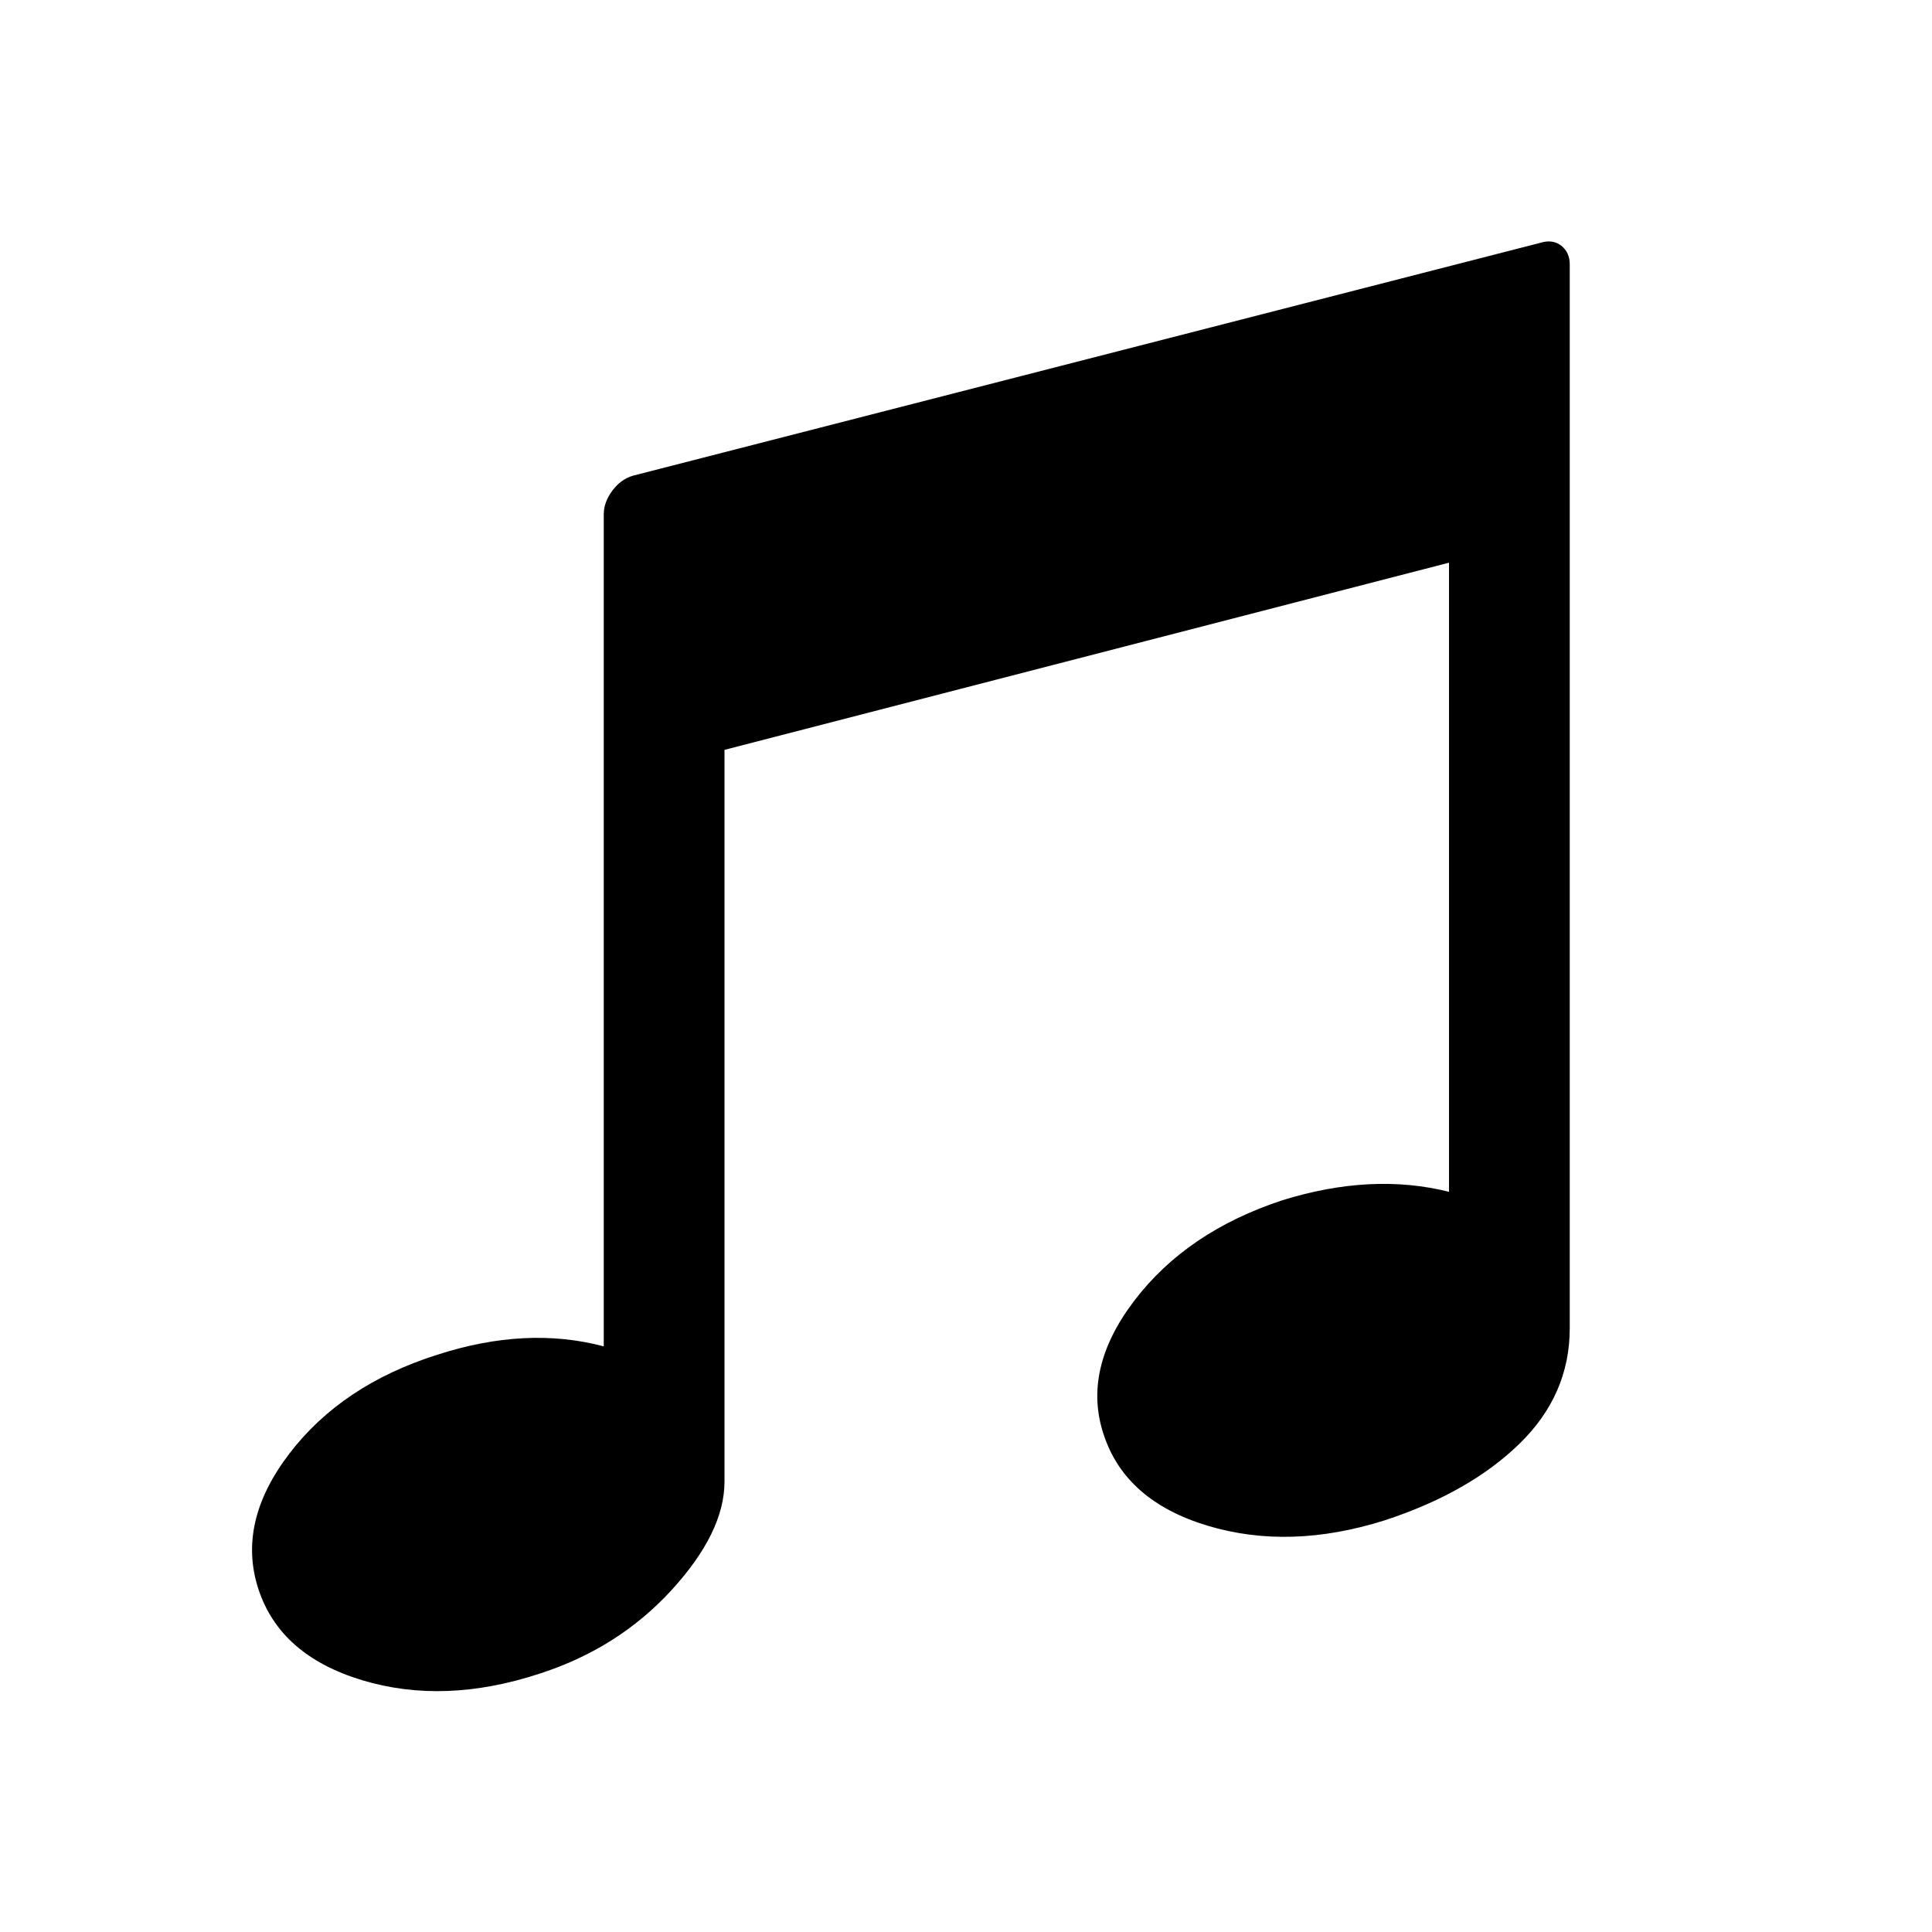
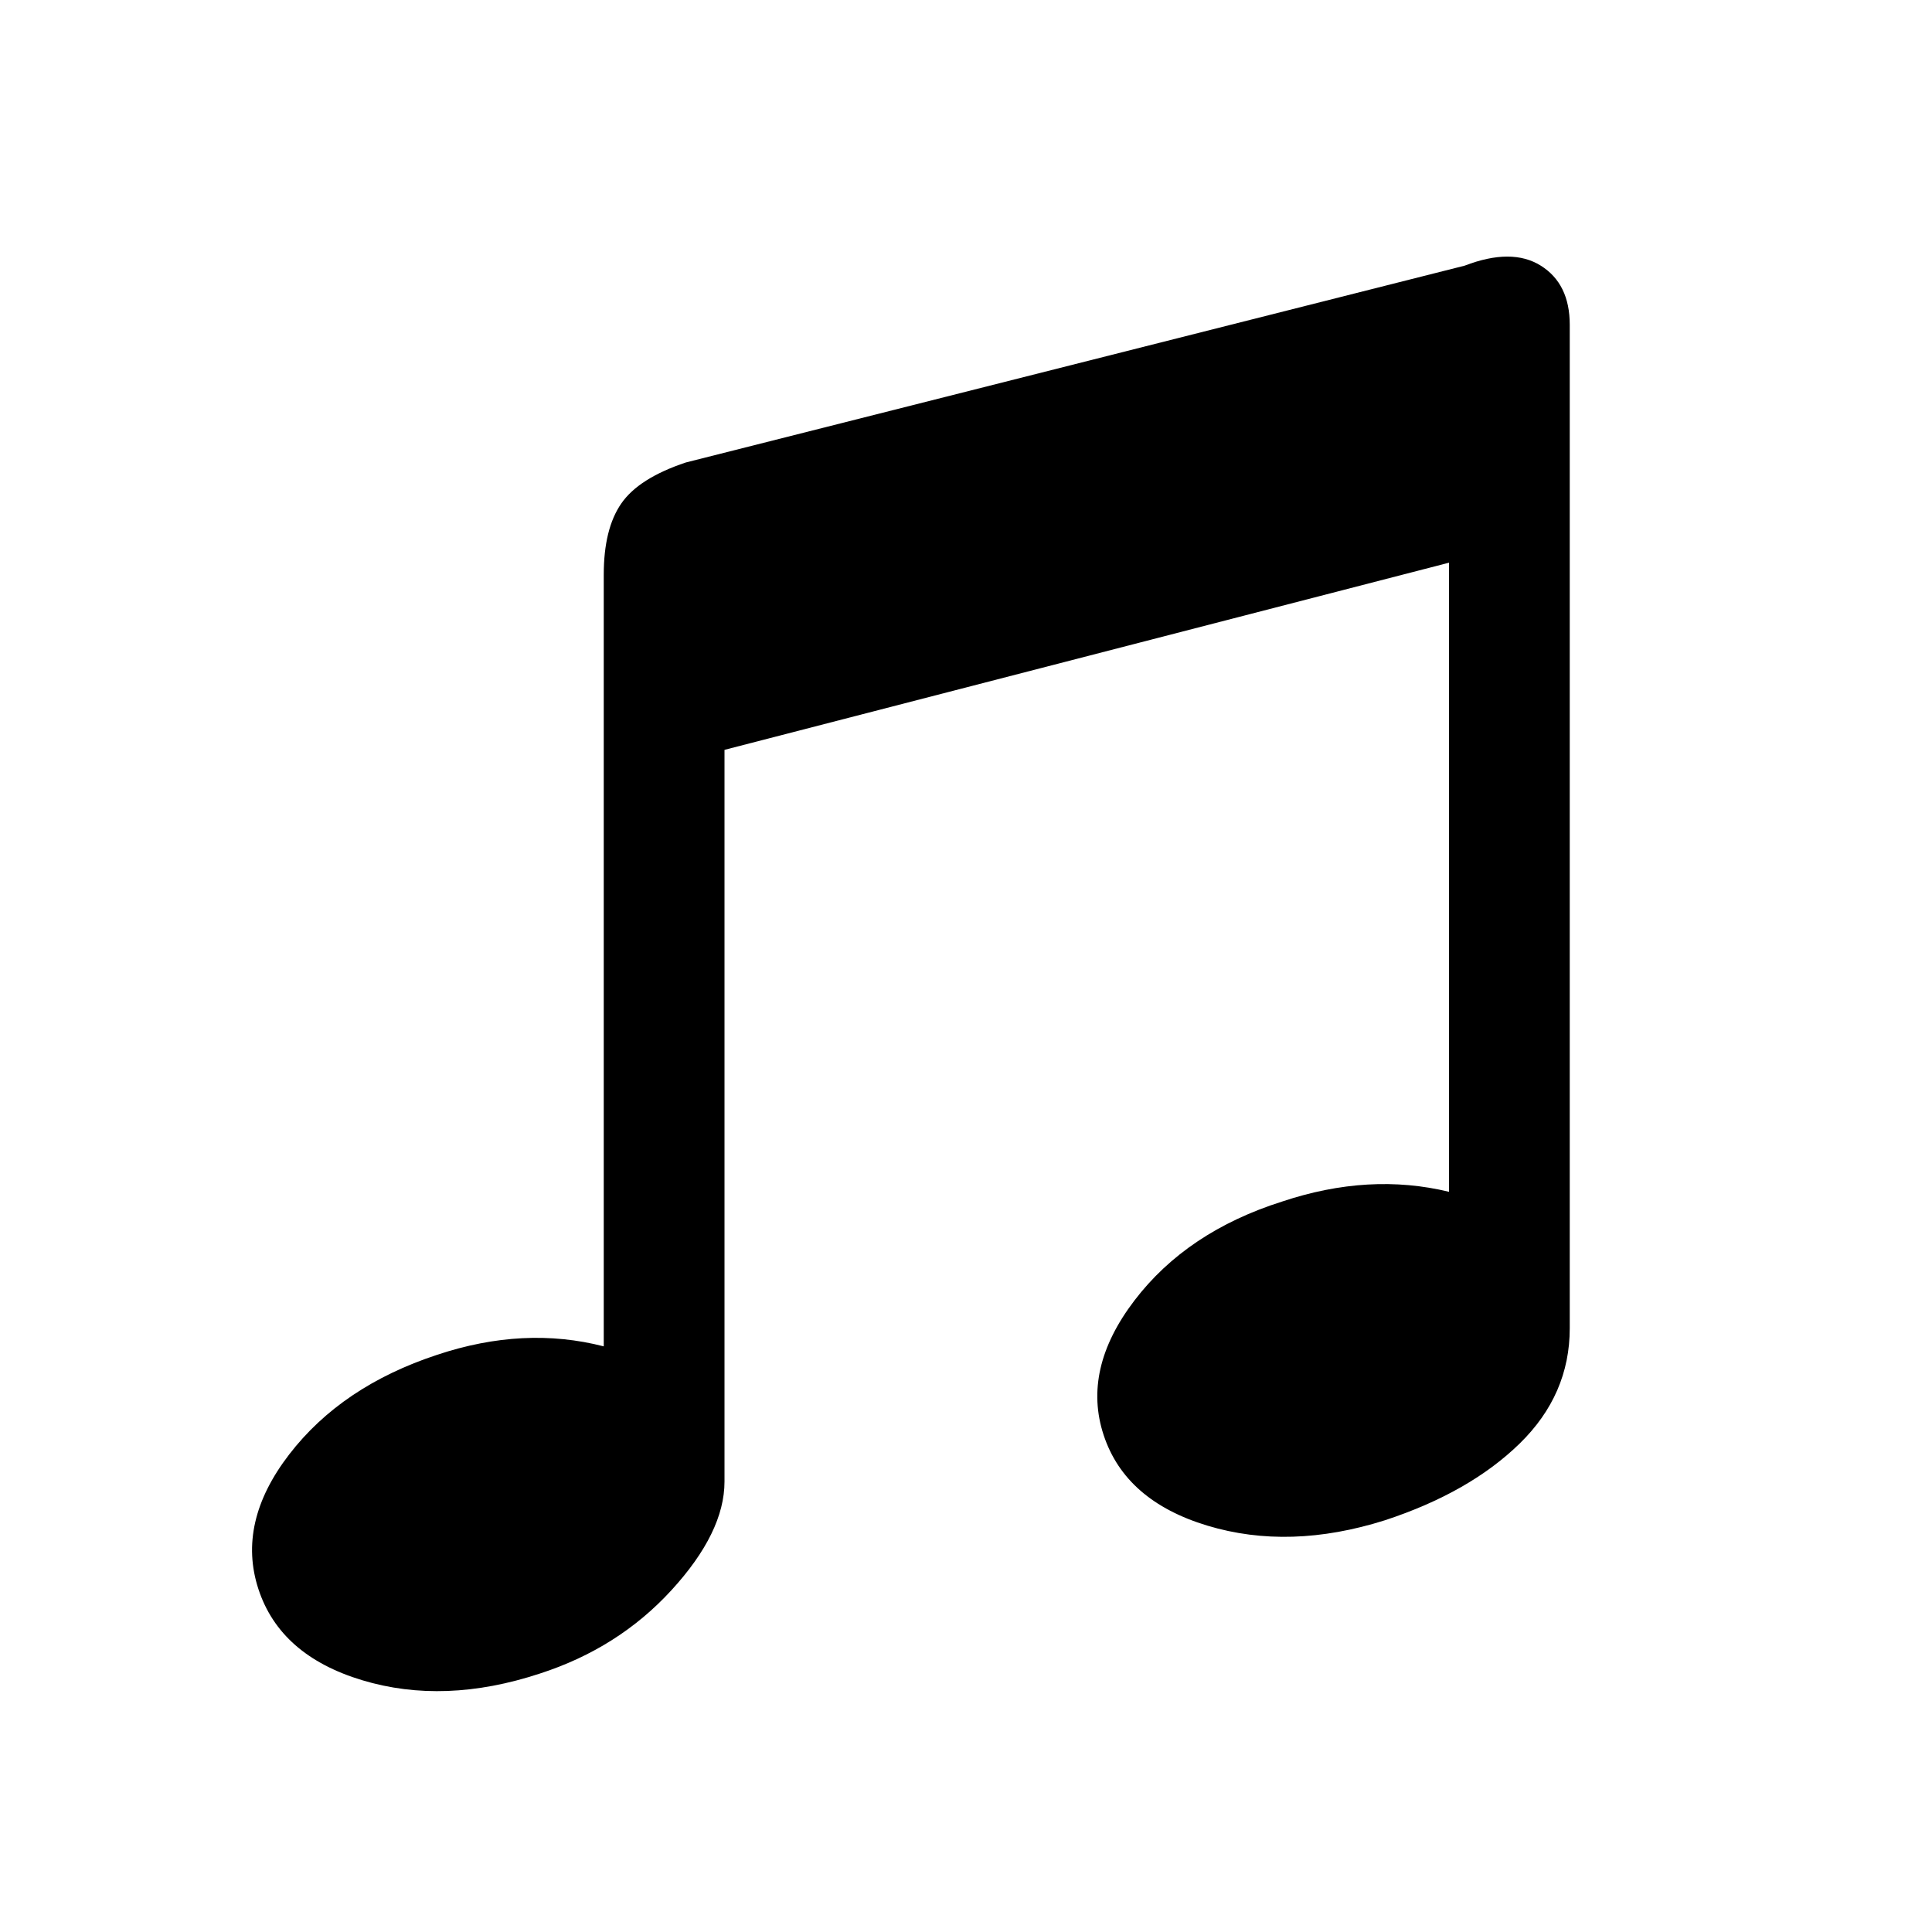
<svg xmlns="http://www.w3.org/2000/svg" version="1.1" width="1600" height="1600" xml:space="preserve">
  <g transform="translate(200, 1400) scale(1, -1)">
-     <path id="music" d="M14 84q18 -55 86 -75.5t147 5.5q65 21 109 69t44 90v606l600 155v-521q-64 16 -138 -7q-79 -26 -122.5 -83t-25.5 -111q18 -55 86 -75.5t147 4.5q70 23 111.5 63.5t41.5 95.5v881q0 10 -7 15.5t-17 2.5l-752 -193q-10 -3 -17 -12.5t-7 -19.5v-689q-64 17 -138 -7 q-79 -25 -122.5 -82t-25.5 -112z" />
+     <path id="music" d="M368 1017l645 163q39 15 63 0t24 -49v-831q0 -55 -41.5 -95.5t-111.5 -63.5q-79 -25 -147 -4.5t-86 75t25.5 111.5t122.5 82q72 24 138 8v521l-600 -155v-606q0 -42 -44 -90t-109 -69q-79 -26 -147 -5.5t-86 75.5t25.5 111.5t122.5 82.5q72 24 138 7v639q0 38 14.5 59 t53.5 34z" />
  </g>
</svg>
